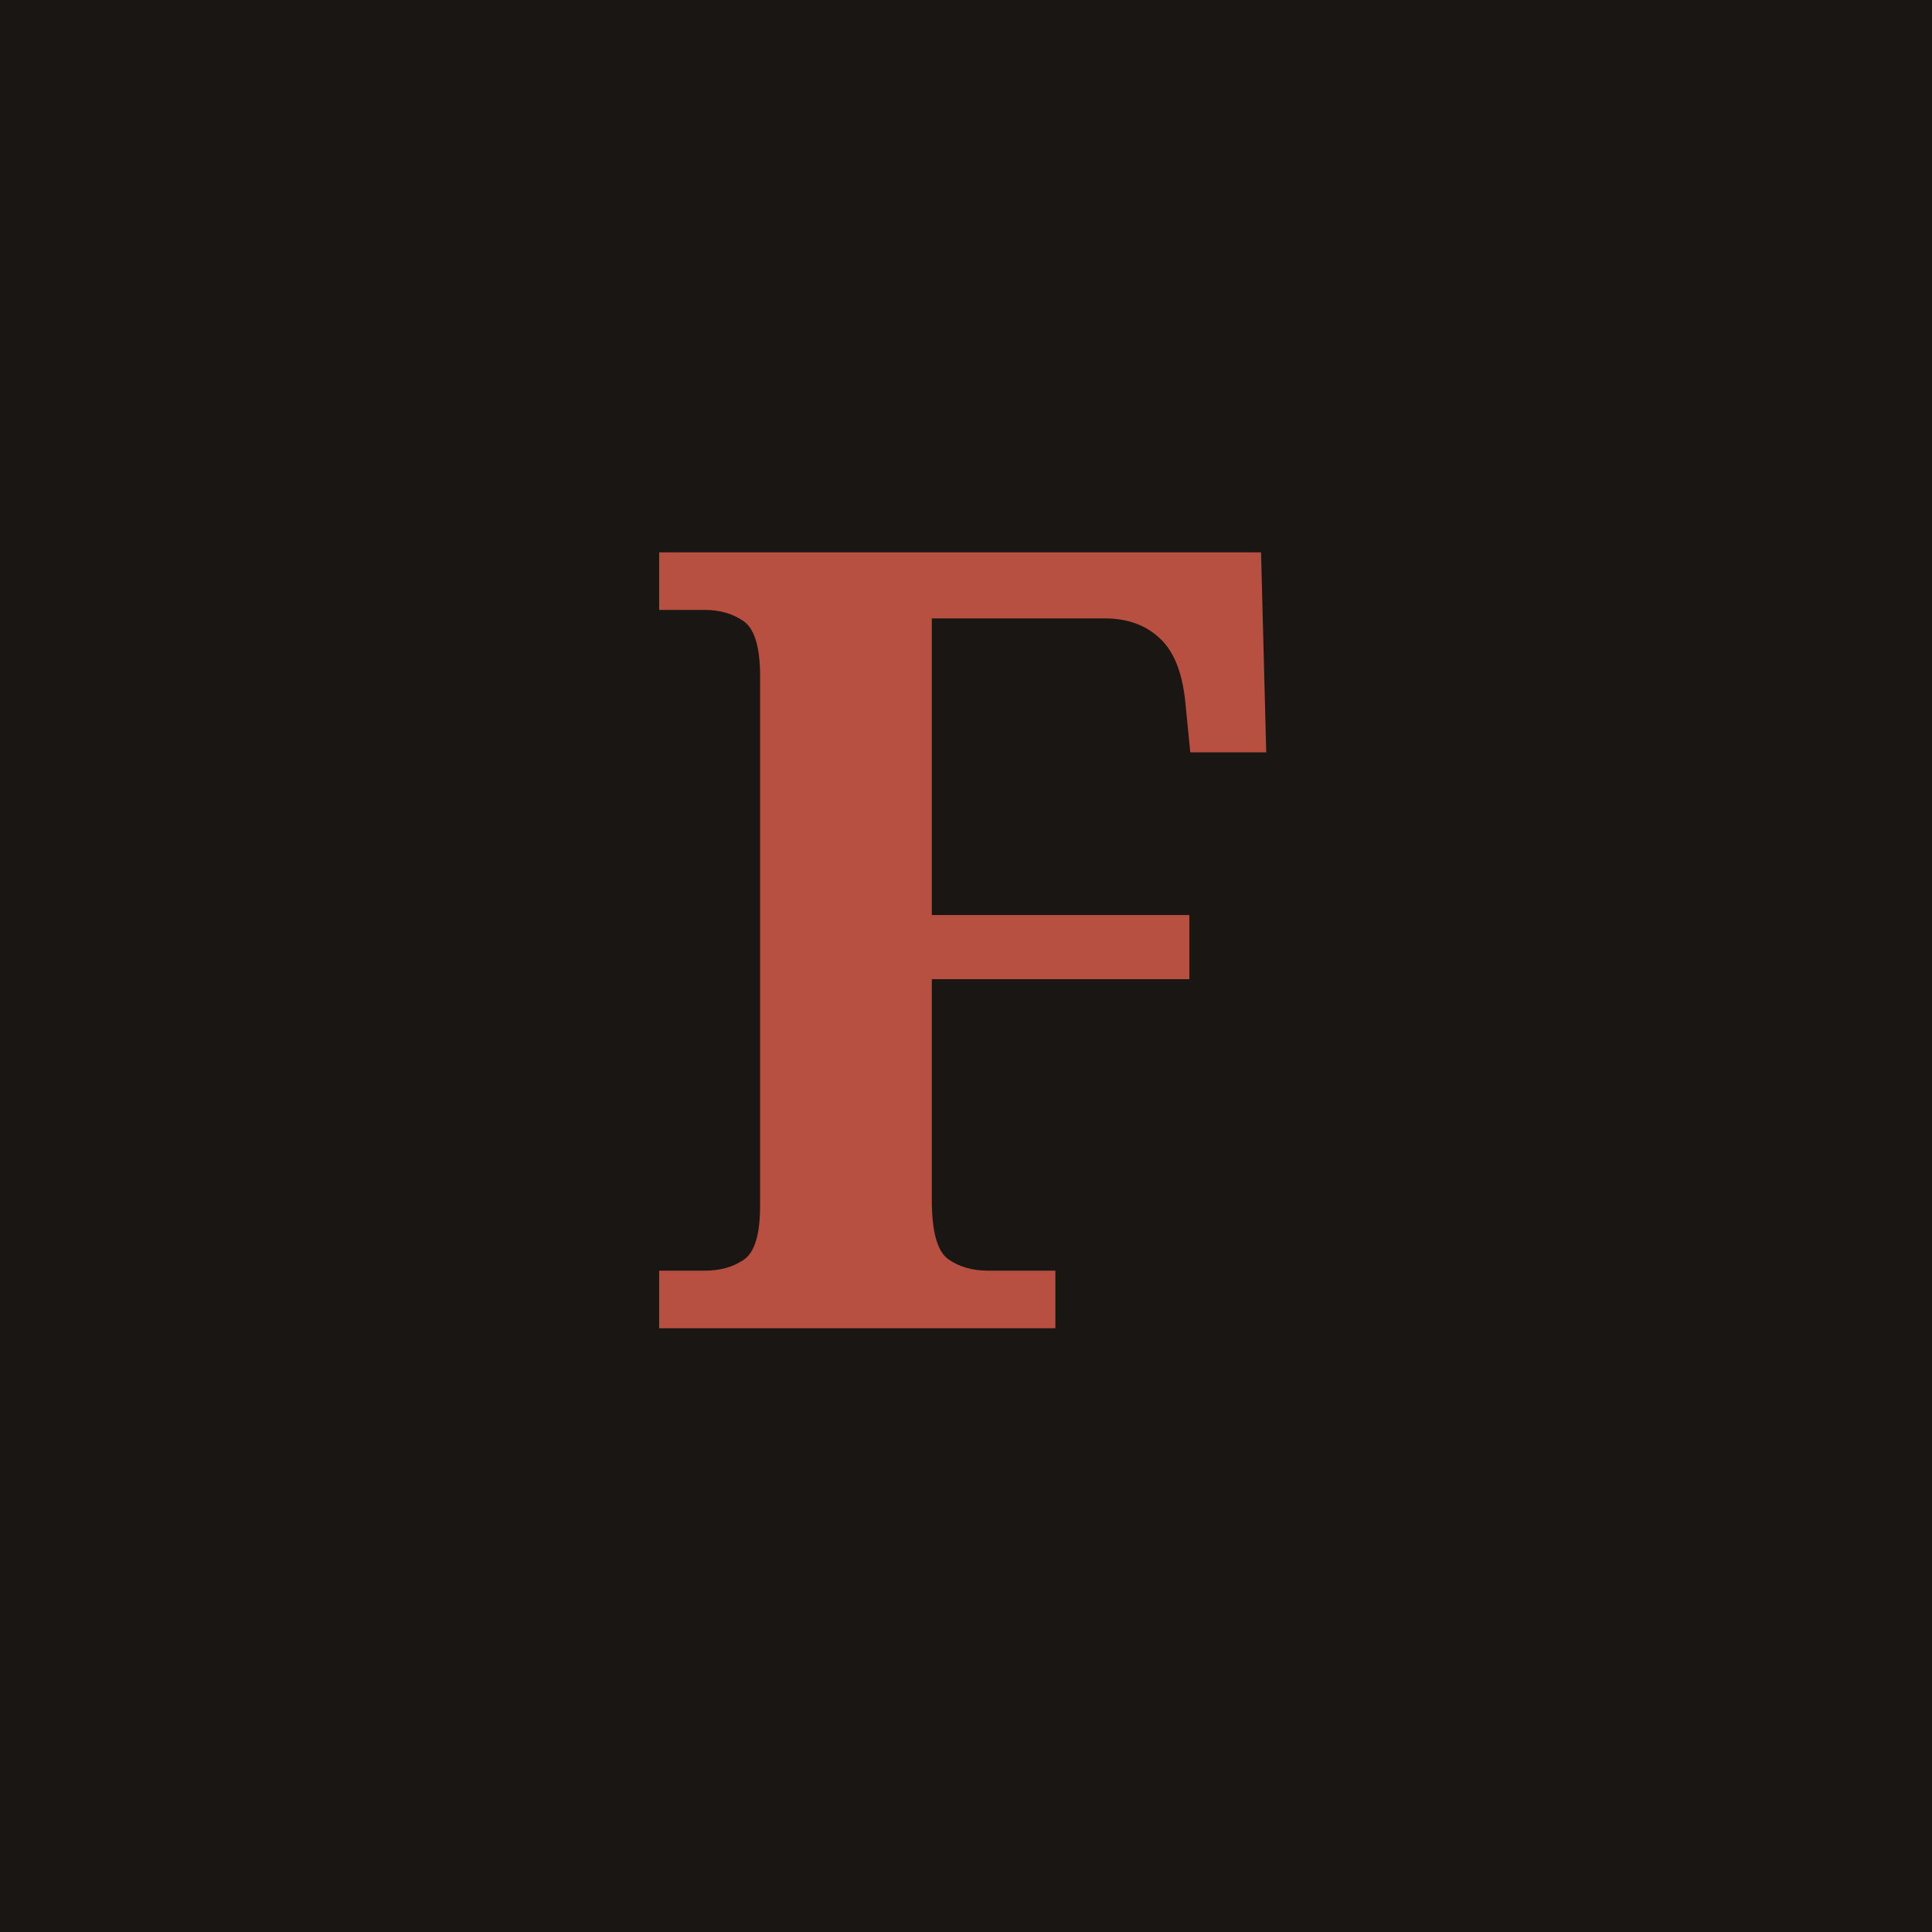
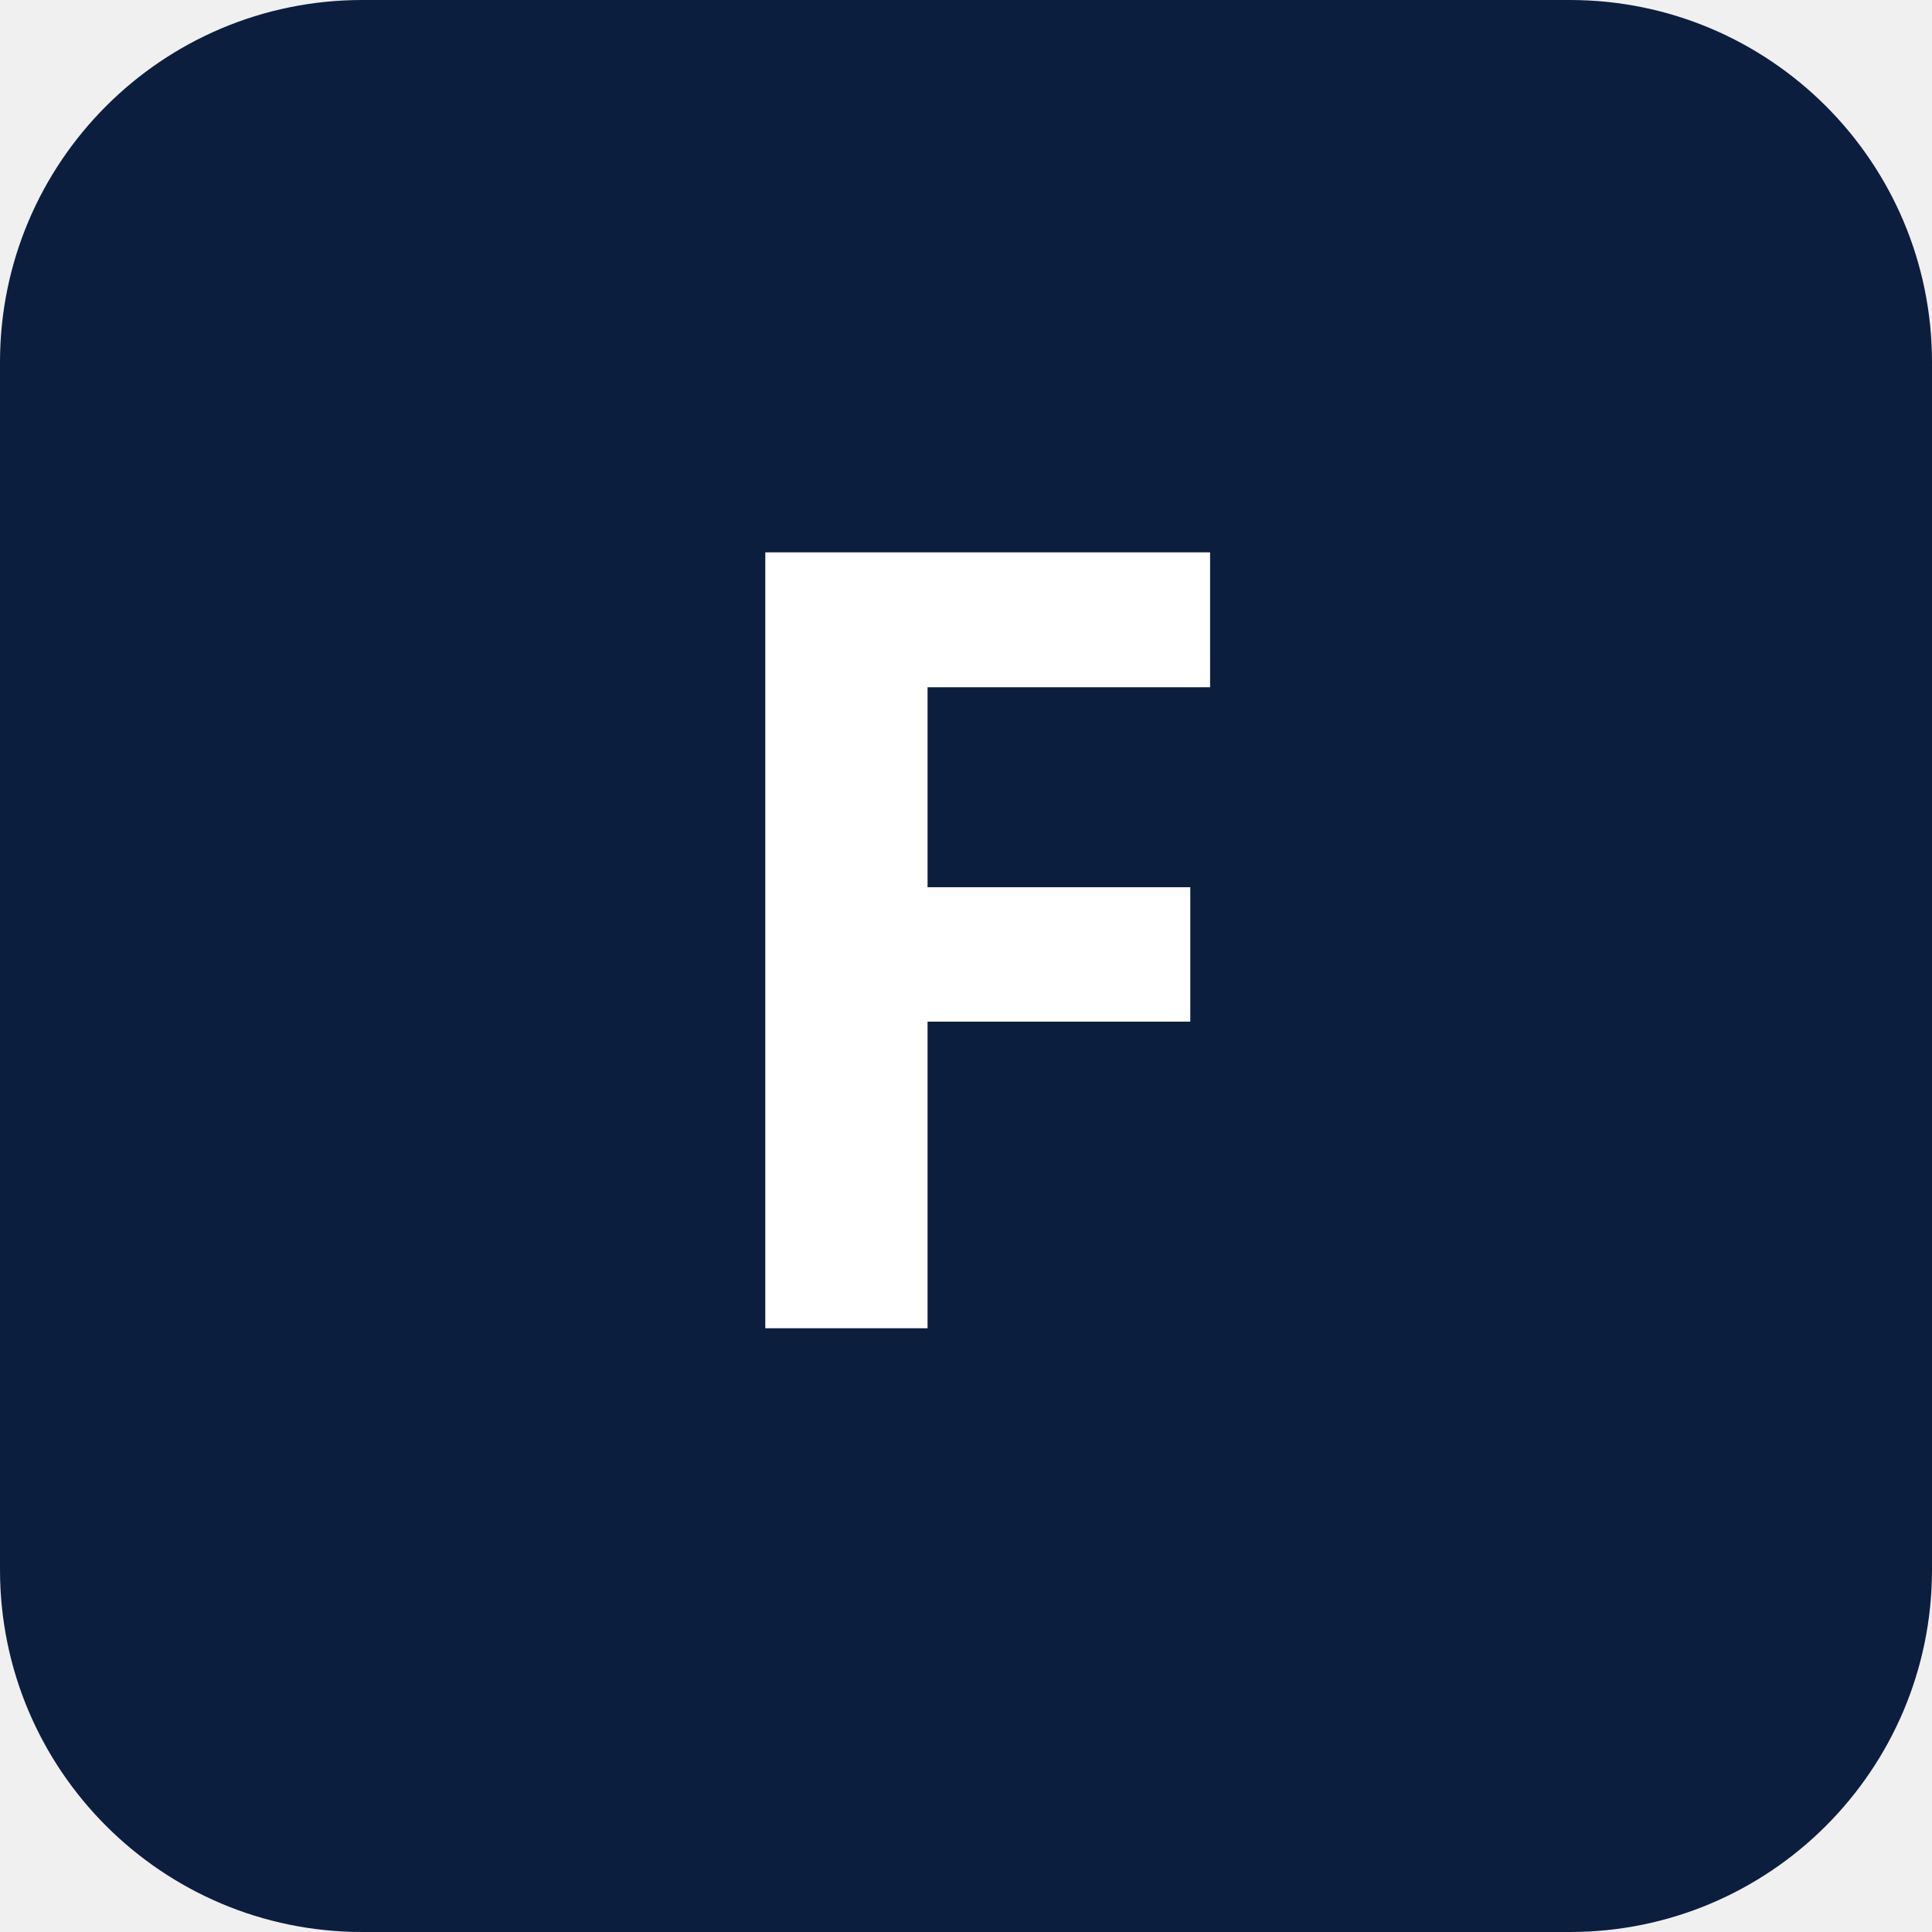
<svg xmlns="http://www.w3.org/2000/svg" viewBox="0 0 64 64">
-   <rect width="64" height="64" fill="#1a1614" />
-   <text x="32" y="44" font-family="Georgia, serif" font-size="36" font-weight="900" fill="#b85042" text-anchor="middle">F</text>
+   <rect width="64" height="64" rx="12" fill="#0c1e3e" />
+   <text x="32" y="44" font-family="Pretendard, system-ui, sans-serif" font-size="36" font-weight="800" fill="#fff" text-anchor="middle">F</text>
</svg>
